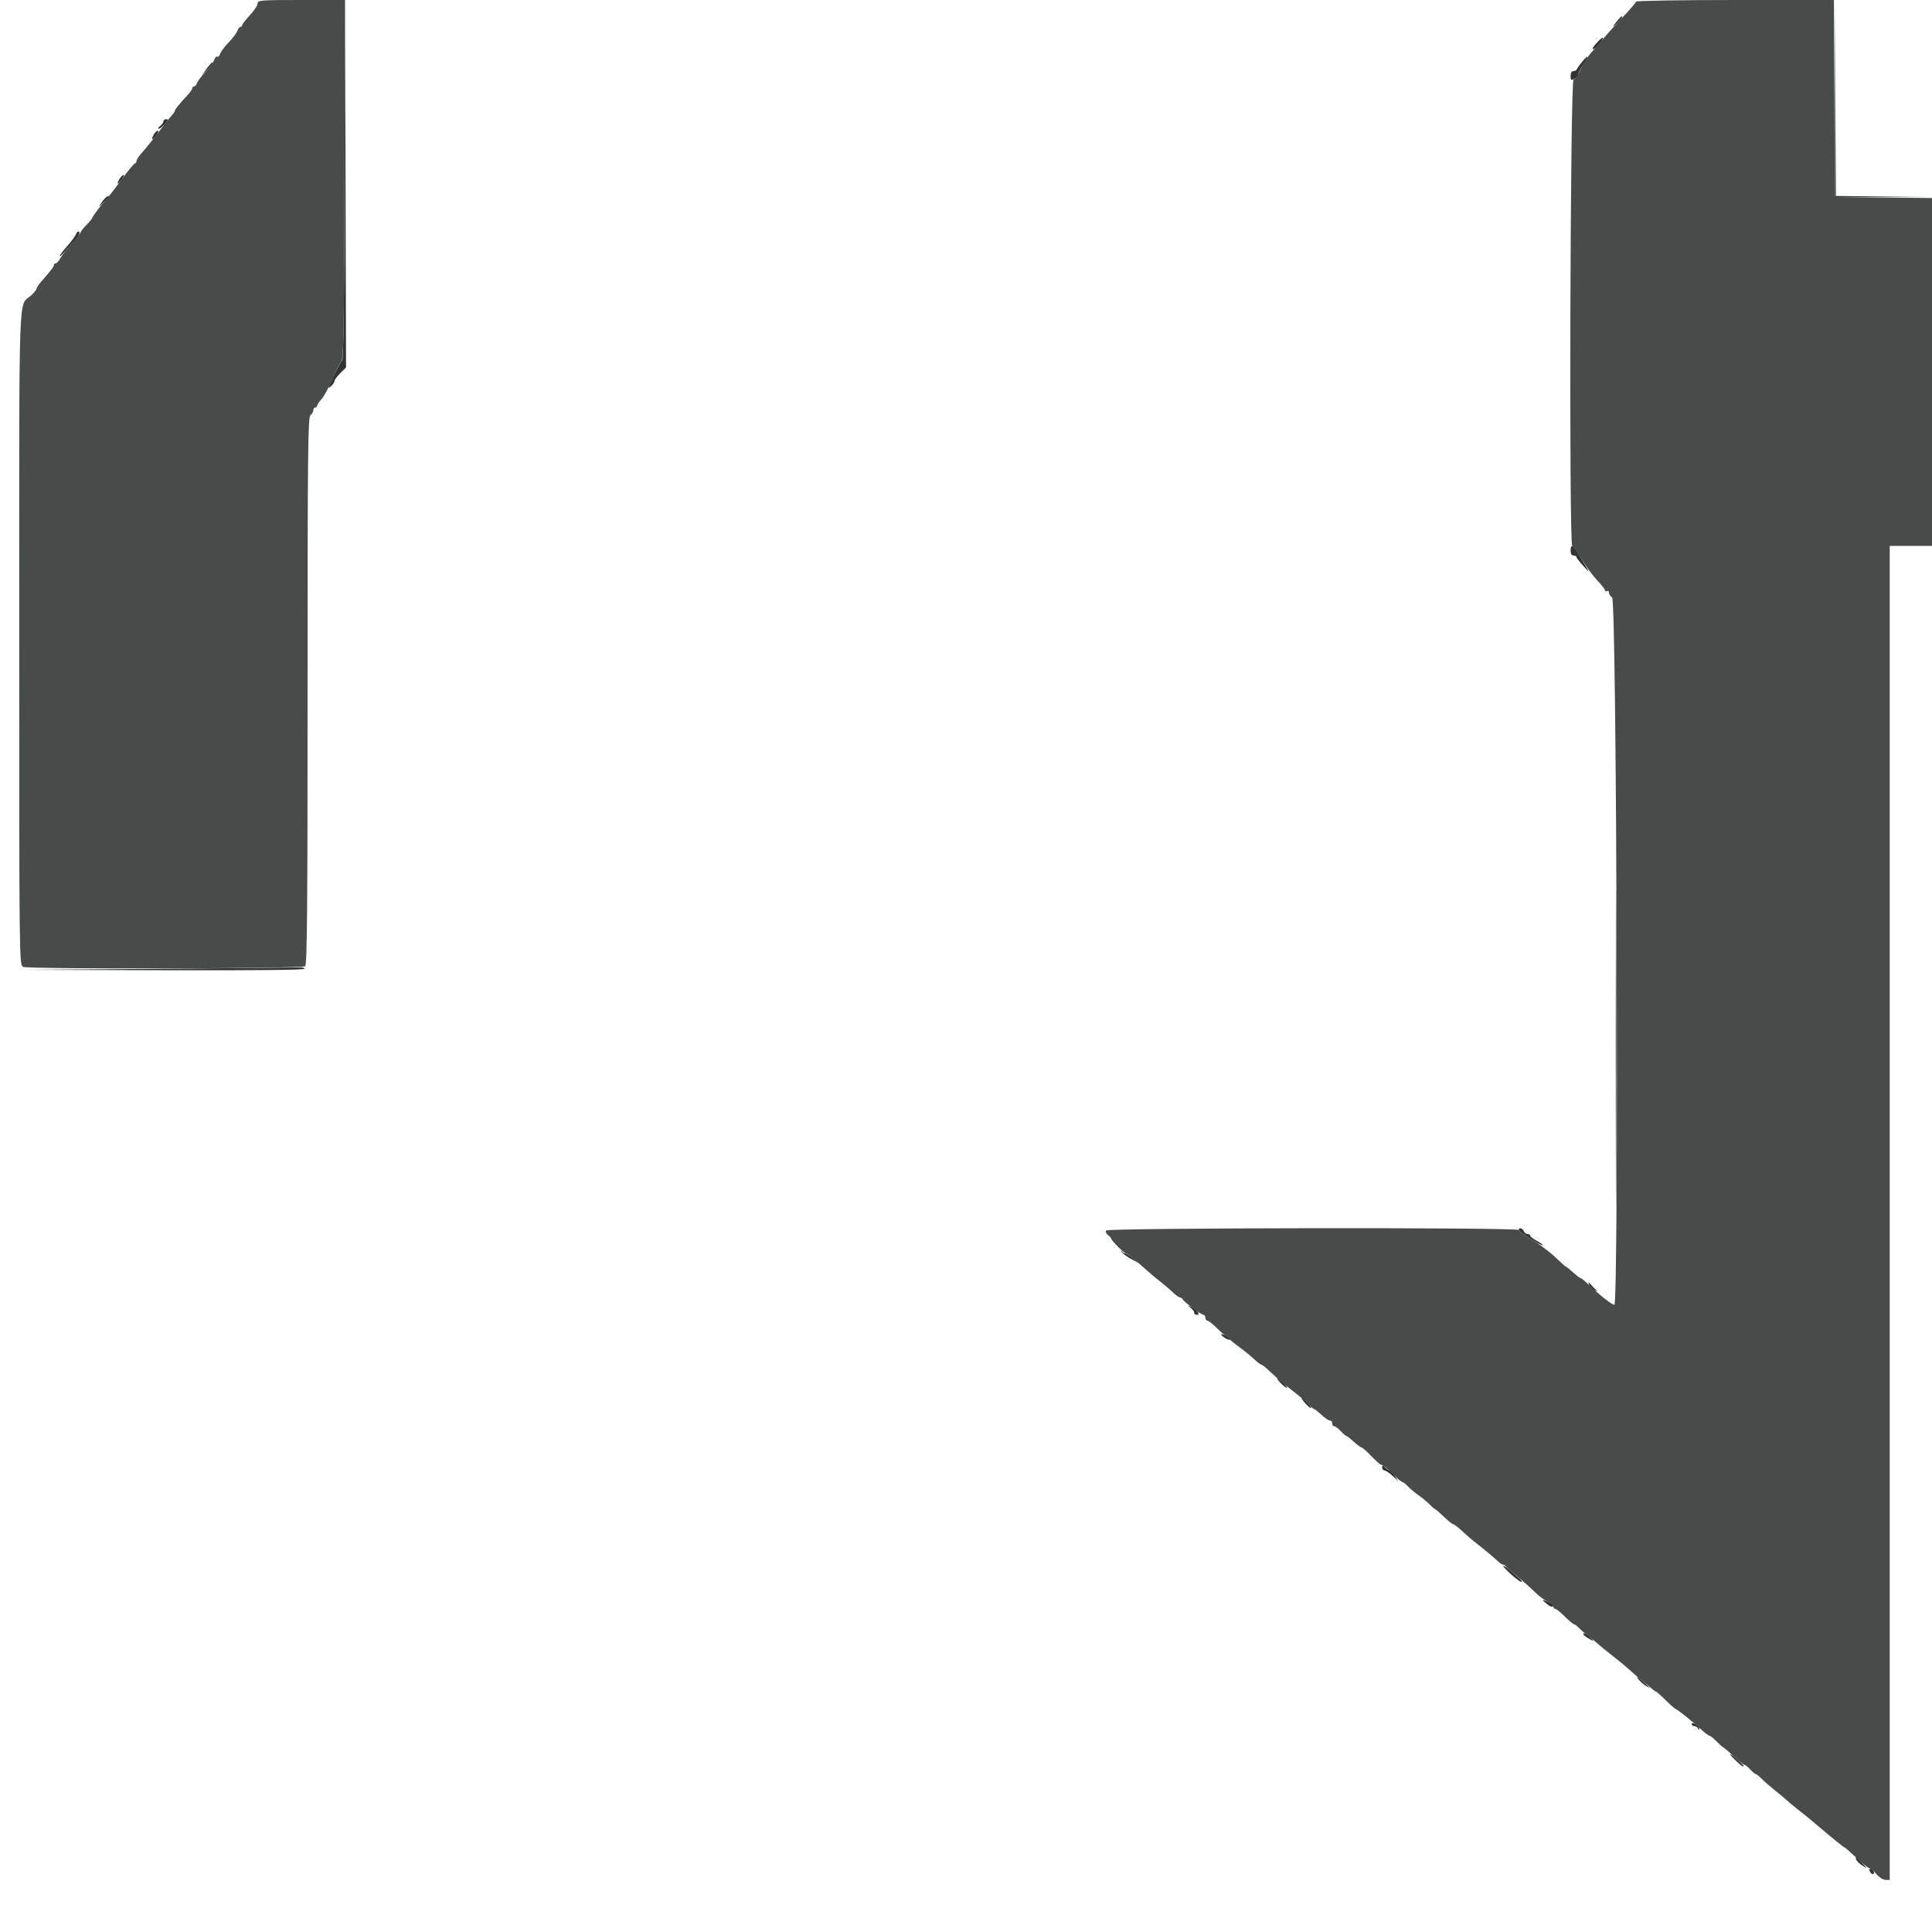
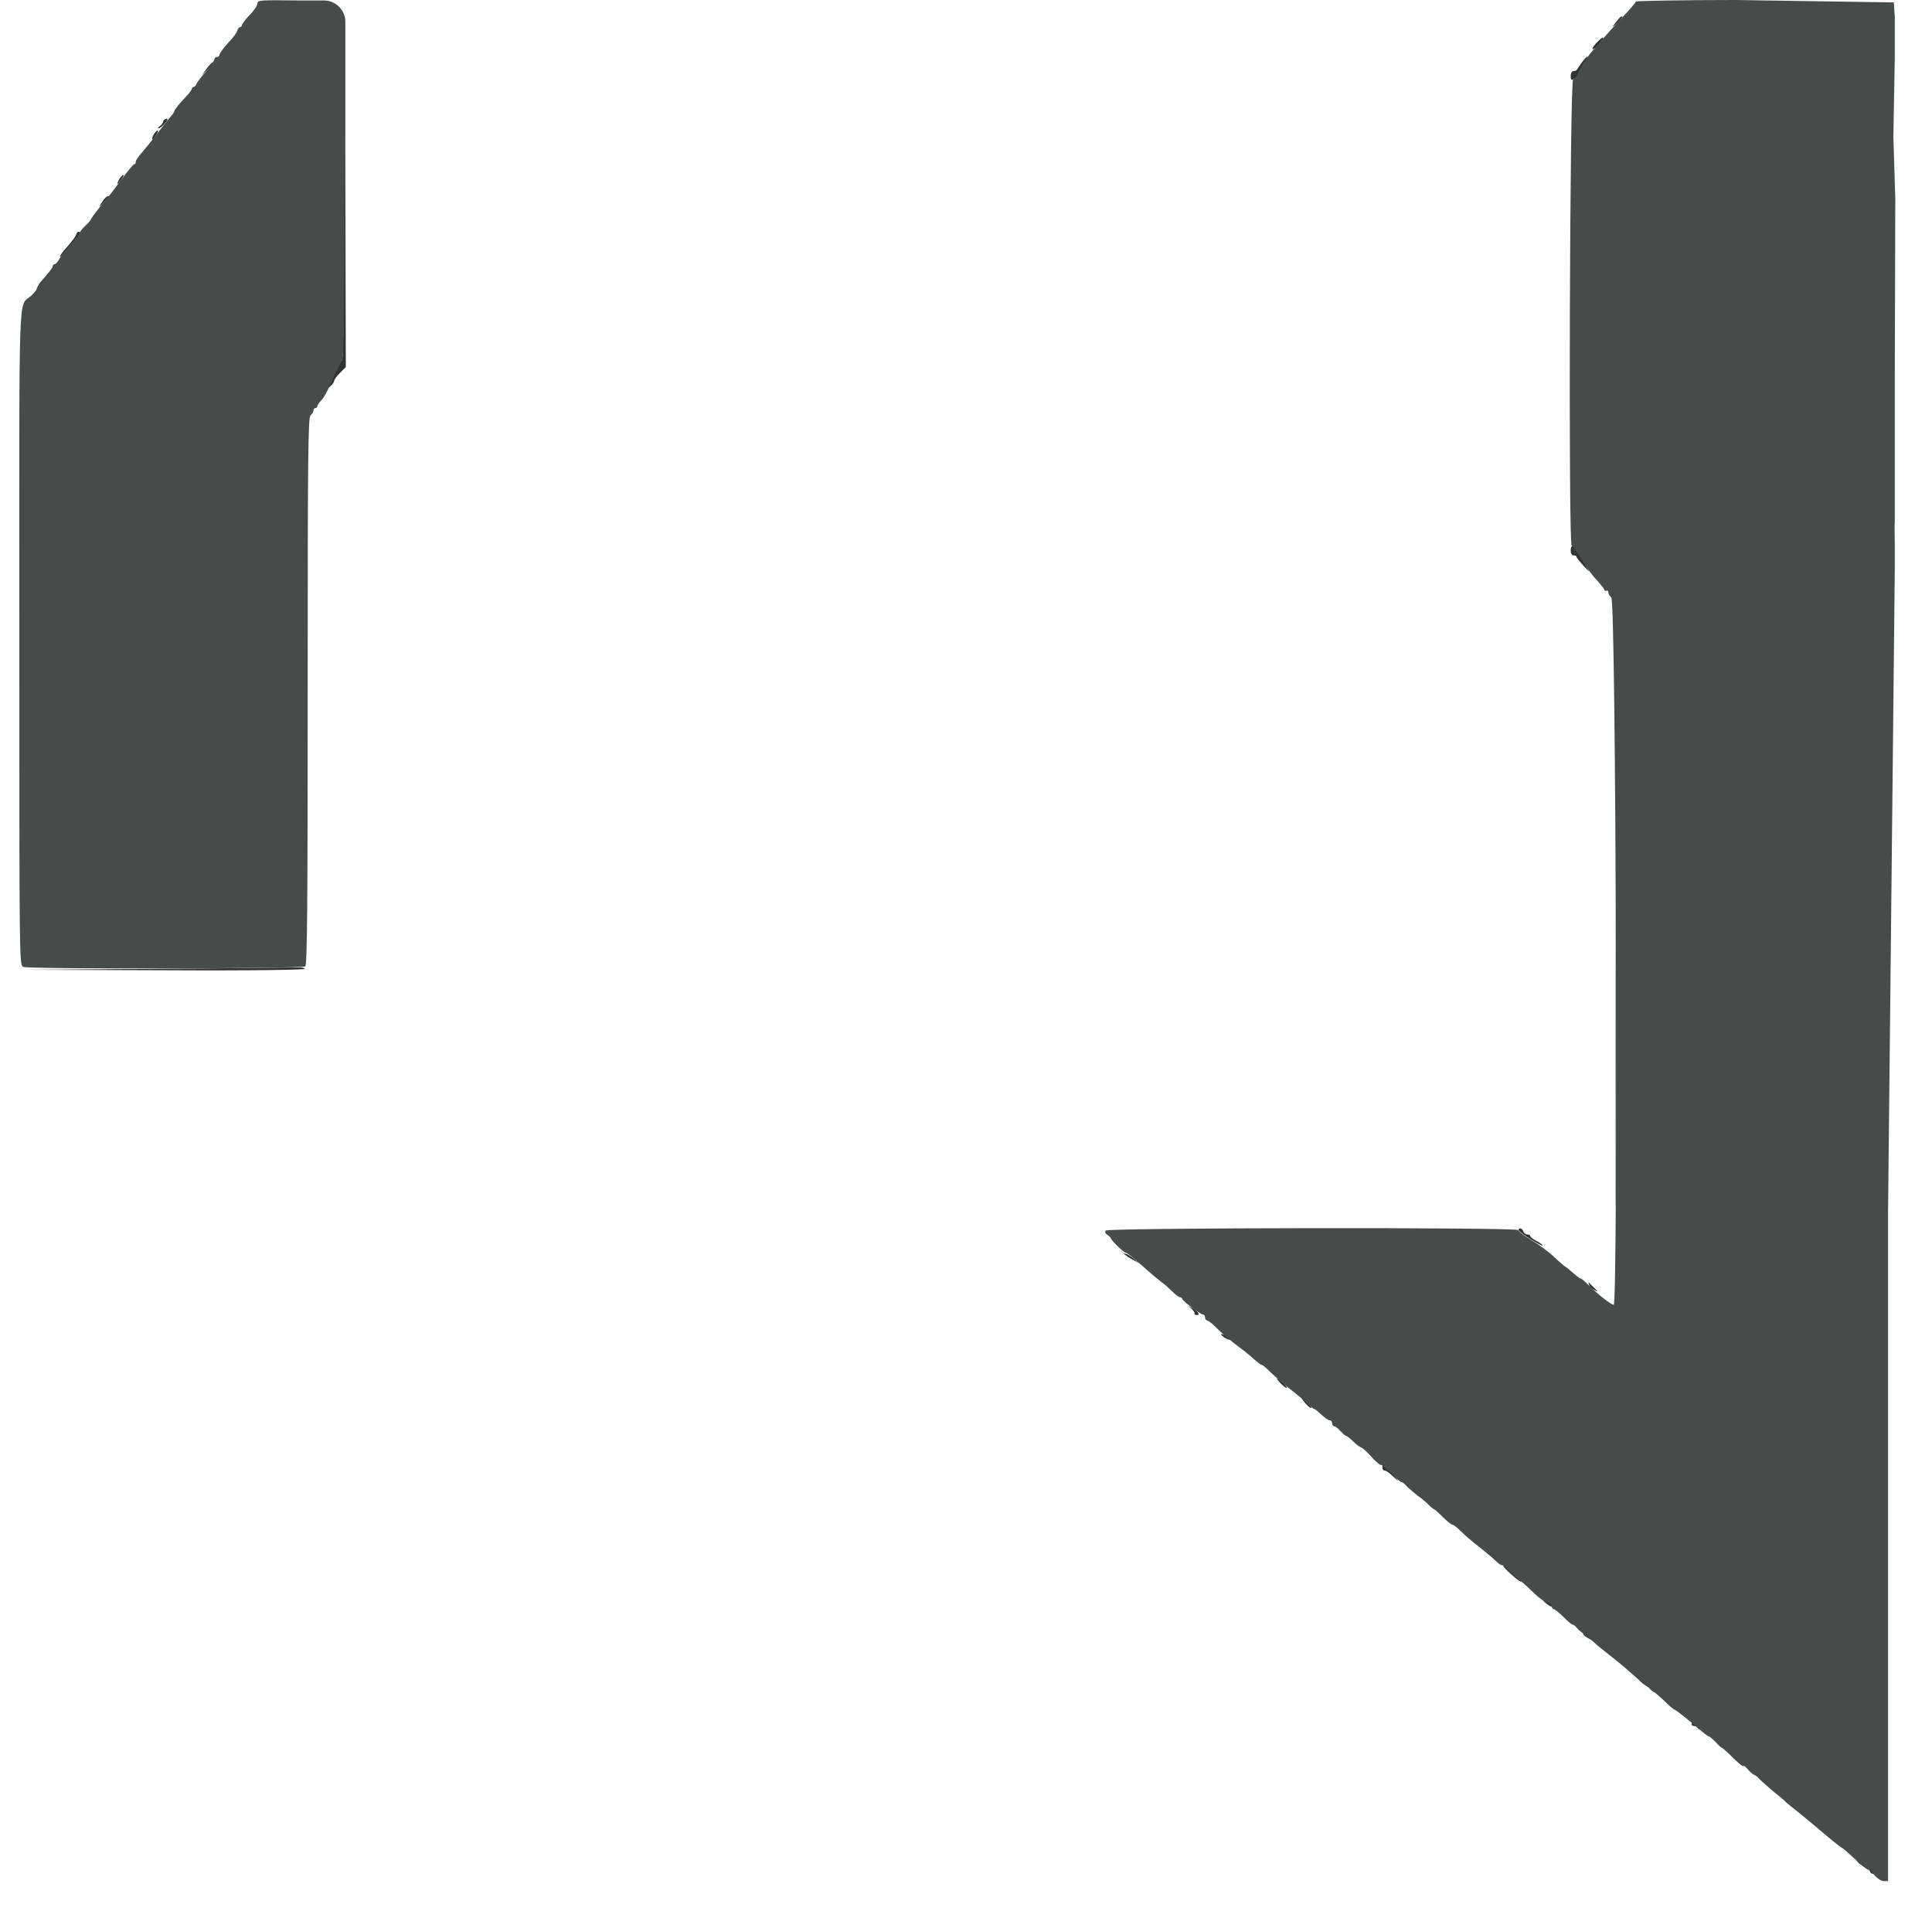
- <svg xmlns="http://www.w3.org/2000/svg" id="svg" version="1.1" width="400" height="397.708" viewBox="0 0 400 397.708">
+ <svg xmlns="http://www.w3.org/2000/svg" version="1.1" id="svg" x="0px" y="0px" viewBox="0 0 400 397.7" style="enable-background:new 0 0 400 397.7;" xml:space="preserve">
+   <style type="text/css">
+ 	.st0{fill:#333333;}
+ 	.st1{fill:#474B4A;}
+ </style>
  <g id="svgg">
-     <path id="path2" d="M379.895 20.498 L 379.900 40.796 389.950 40.806 L 400.000 40.817 390.054 40.700 L 380.107 40.583 379.998 20.391 L 379.890 0.199 379.895 20.498 M71.341 37.489 C 71.276 62.112,71.108 74.465,70.836 74.633 C 70.488 74.848,68.060 79.789,68.060 80.282 C 68.060 80.377,68.328 80.186,68.657 79.858 C 68.985 79.529,69.254 79.083,69.254 78.865 C 69.254 78.647,69.792 77.931,70.450 77.273 L 71.646 76.077 71.542 38.337 L 71.439 0.597 71.341 37.489 M335.323 3.738 C 333.704 5.665,333.513 6.030,334.722 4.888 C 335.468 4.184,335.998 3.530,335.900 3.436 C 335.802 3.342,335.542 3.477,335.323 3.738 M330.930 8.511 C 329.776 9.710,329.400 10.384,330.029 10.128 C 330.590 9.899,332.107 7.981,331.880 7.787 C 331.804 7.722,331.376 8.048,330.930 8.511 M327.553 12.815 C 327.011 13.489,326.507 14.194,326.434 14.383 C 326.362 14.572,326.048 14.726,325.738 14.726 C 325.400 14.726,325.174 15.130,325.174 15.735 C 325.174 16.621,325.271 16.692,325.970 16.318 C 326.408 16.084,326.766 15.672,326.766 15.402 C 326.766 15.132,327.230 14.229,327.797 13.395 C 329.063 11.531,328.900 11.143,327.553 12.815 M42.792 14.218 L 41.692 15.721 42.978 14.404 C 43.685 13.679,44.180 13.003,44.078 12.901 C 43.976 12.798,43.397 13.391,42.792 14.218 M33.831 25.130 C 33.831 25.380,33.517 25.822,33.134 26.113 C 32.751 26.403,32.629 26.647,32.864 26.654 C 33.098 26.661,33.679 26.219,34.154 25.672 C 34.817 24.910,34.880 24.677,34.425 24.677 C 34.098 24.677,33.831 24.881,33.831 25.130 M31.823 27.895 C 31.191 29.075,31.512 29.151,32.357 28.021 C 32.750 27.495,32.891 27.065,32.669 27.065 C 32.448 27.065,32.067 27.438,31.823 27.895 M24.745 37.054 C 24.008 38.233,24.335 38.321,25.193 37.175 C 25.586 36.649,25.763 36.219,25.587 36.219 C 25.410 36.219,25.032 36.595,24.745 37.054 M21.060 41.891 C 20.409 42.841,20.376 42.973,20.933 42.388 C 21.350 41.950,21.950 41.368,22.265 41.095 C 22.603 40.802,22.655 40.597,22.392 40.597 C 22.146 40.597,21.546 41.179,21.060 41.891 M15.752 48.452 C 15.628 48.838,14.810 49.960,13.933 50.945 C 13.057 51.930,12.339 52.877,12.339 53.049 C 12.339 53.220,12.920 52.683,13.631 51.855 C 14.342 51.026,15.014 50.259,15.124 50.149 C 16.197 49.079,16.707 48.200,16.373 47.994 C 16.156 47.860,15.876 48.066,15.752 48.452 M325.174 114.030 C 325.174 114.649,325.400 115.025,325.771 115.025 C 326.100 115.025,326.372 115.159,326.376 115.323 C 326.380 115.488,327.035 116.338,327.832 117.214 C 328.993 118.490,329.133 118.569,328.541 117.612 C 328.134 116.955,327.374 115.657,326.852 114.726 C 325.778 112.815,325.174 112.564,325.174 114.030 M334.522 216.915 C 334.522 246.358,334.569 258.403,334.627 243.682 C 334.685 228.960,334.685 204.871,334.627 190.149 C 334.569 175.428,334.522 187.473,334.522 216.915 M33.234 200.599 L 4.975 200.809 34.147 200.892 C 53.011 200.946,63.233 200.838,63.078 200.587 C 62.946 200.374,62.536 200.242,62.166 200.294 C 61.795 200.347,48.776 200.484,33.234 200.599 M314.428 254.670 C 314.428 255.061,319.174 258.073,319.413 257.834 C 319.500 257.747,318.951 257.343,318.193 256.935 C 317.436 256.527,316.816 256.042,316.816 255.858 C 316.816 255.673,316.566 255.522,316.261 255.522 C 315.957 255.522,315.604 255.254,315.478 254.925 C 315.235 254.291,314.428 254.095,314.428 254.670 M232.184 259.140 C 232.231 259.389,233.068 260.044,234.045 260.595 L 235.821 261.597 234.627 260.564 C 233.970 259.996,233.224 259.525,232.968 259.517 C 232.713 259.509,232.413 259.319,232.302 259.095 C 232.185 258.859,232.135 258.879,232.184 259.140 M329.001 265.981 C 329.137 266.370,329.630 266.885,330.097 267.124 C 330.823 267.497,330.862 267.481,330.366 267.014 C 330.048 266.713,329.555 266.199,329.271 265.871 C 328.821 265.351,328.786 265.365,329.001 265.981 M246.567 270.852 C 247.005 271.208,247.318 271.665,247.264 271.869 C 247.209 272.072,247.455 272.239,247.810 272.239 C 248.629 272.239,247.870 271.213,246.600 270.603 C 245.777 270.208,245.777 270.210,246.567 270.852 M253.310 276.829 C 253.735 277.150,254.262 277.413,254.481 277.413 C 254.699 277.413,254.531 277.150,254.106 276.829 C 253.681 276.507,253.154 276.244,252.935 276.244 C 252.716 276.244,252.885 276.507,253.310 276.829 M265.132 286.361 C 265.648 286.905,266.230 287.353,266.426 287.356 C 266.622 287.360,266.300 286.915,265.709 286.368 C 264.322 285.083,263.915 285.078,265.132 286.361 M269.453 289.490 C 269.453 289.611,269.900 290.193,270.448 290.784 C 270.995 291.374,271.440 291.697,271.436 291.501 C 271.429 291.121,269.453 289.117,269.453 289.490 M286.169 303.852 C 286.169 304.196,286.383 304.478,286.645 304.478 C 286.907 304.478,287.648 304.970,288.292 305.572 L 289.463 306.667 288.765 305.572 C 288.382 304.970,287.922 304.478,287.744 304.478 C 287.566 304.478,287.139 304.196,286.795 303.852 C 286.226 303.284,286.169 303.284,286.169 303.852 M311.244 324.237 C 311.244 324.666,314.522 327.563,314.992 327.549 C 315.229 327.542,314.975 327.168,314.428 326.719 C 313.881 326.269,312.940 325.468,312.338 324.938 C 311.736 324.408,311.244 324.092,311.244 324.237 M320.000 331.902 C 321.075 332.784,321.592 332.941,321.592 332.385 C 321.592 332.191,321.279 331.923,320.896 331.787 C 320.512 331.652,319.930 331.439,319.602 331.314 C 319.274 331.188,319.453 331.453,320.000 331.902 M327.807 338.235 C 327.707 338.397,328.148 338.829,328.788 339.196 C 330.207 340.011,330.253 339.909,328.969 338.793 C 328.430 338.324,327.907 338.073,327.807 338.235 M339.299 347.805 C 339.734 348.314,340.451 348.915,340.891 349.141 L 341.692 349.551 340.890 348.805 C 339.252 347.281,338.384 346.735,339.299 347.805 M350.249 357.001 C 350.249 357.228,350.502 357.413,350.813 357.413 C 351.123 357.413,351.467 357.637,351.577 357.910 C 351.729 358.285,351.786 358.289,351.809 357.924 C 351.827 357.659,351.483 357.249,351.045 357.015 C 350.505 356.726,350.249 356.722,350.249 357.001 M358.209 363.238 C 358.209 363.496,360.597 365.771,360.868 365.771 C 361.192 365.771,360.893 365.408,359.602 364.233 C 358.836 363.536,358.209 363.088,358.209 363.238 M384.325 385.051 C 384.445 385.366,385.022 385.928,385.606 386.300 C 386.662 386.972,386.662 386.970,385.498 385.726 C 384.188 384.328,384.007 384.223,384.325 385.051 M387.107 387.429 C 387.240 387.776,387.524 388.060,387.737 388.060 C 388.261 388.060,387.933 387.155,387.338 386.957 C 387.047 386.860,386.958 387.042,387.107 387.429 " stroke="none" fill="#333333" fill-rule="evenodd" />
-     <path id="path3" d="" stroke="none" fill="#174617" fill-rule="evenodd" />
-     <path id="path4" d="M53.333 0.714 C 53.333 1.107,52.617 2.197,51.741 3.136 C 50.866 4.075,50.149 5.007,50.149 5.208 C 50.149 5.408,49.982 5.572,49.778 5.572 C 49.574 5.572,49.294 5.927,49.156 6.361 C 49.019 6.795,48.212 7.873,47.363 8.756 C 46.515 9.639,45.707 10.720,45.568 11.157 C 45.429 11.594,45.163 11.857,44.975 11.741 C 44.788 11.625,44.507 11.932,44.352 12.422 C 44.196 12.912,43.378 14.034,42.533 14.915 C 41.689 15.796,40.896 16.831,40.771 17.214 C 40.646 17.597,40.376 17.910,40.172 17.910 C 39.968 17.910,39.801 18.083,39.801 18.295 C 39.801 18.506,39.308 19.199,38.706 19.834 C 37.260 21.359,36.219 22.646,36.219 22.907 C 36.219 23.100,36.013 23.377,34.813 24.790 C 34.588 25.056,33.519 26.438,32.437 27.861 C 31.356 29.284,29.975 30.985,29.367 31.642 C 28.760 32.299,28.262 33.060,28.261 33.333 C 28.260 33.607,28.116 33.831,27.943 33.831 C 27.769 33.831,26.474 35.398,25.064 37.313 C 23.655 39.229,22.306 40.975,22.066 41.194 C 21.424 41.781,19.104 44.854,19.104 45.118 C 19.104 45.243,18.567 45.895,17.910 46.567 C 17.254 47.239,16.715 47.917,16.713 48.073 C 16.711 48.230,15.900 49.254,14.910 50.348 C 13.921 51.443,12.843 52.831,12.515 53.433 C 12.188 54.035,11.745 54.527,11.532 54.527 C 11.319 54.527,11.144 54.691,11.144 54.892 C 11.144 55.236,10.526 56.043,8.458 58.399 C 7.965 58.961,7.562 59.581,7.562 59.779 C 7.562 59.976,7.073 60.591,6.475 61.146 C 3.747 63.674,3.986 56.873,3.983 132.026 C 3.980 199.291,3.986 199.776,4.773 200.198 C 5.720 200.704,62.396 200.586,63.184 200.076 C 63.578 199.821,63.682 187.988,63.682 143.110 C 63.682 93.245,63.753 86.406,64.279 85.970 C 64.607 85.698,64.876 85.228,64.876 84.926 C 64.876 84.625,65.055 84.378,65.274 84.378 C 65.493 84.378,65.672 84.208,65.672 84.001 C 65.672 83.793,66.075 83.187,66.567 82.654 C 67.060 82.121,68.063 80.276,68.797 78.554 C 69.531 76.832,70.379 75.143,70.681 74.801 C 71.140 74.284,71.249 67.980,71.337 37.090 L 71.443 -0.000 62.388 -0.000 C 53.945 -0.000,53.333 0.048,53.333 0.714 M338.706 0.343 C 338.706 0.532,337.408 2.055,335.821 3.727 C 334.234 5.398,332.488 7.335,331.940 8.029 C 331.393 8.724,330.498 9.758,329.950 10.328 C 328.845 11.480,327.805 13.095,326.958 14.977 C 326.650 15.661,326.122 16.328,325.786 16.457 C 325.092 16.723,324.826 113.035,325.520 113.035 C 325.710 113.035,326.560 114.226,327.410 115.682 C 328.260 117.139,329.716 119.137,330.647 120.124 C 331.577 121.110,332.338 122.079,332.338 122.276 C 332.338 122.473,332.517 122.523,332.736 122.388 C 332.955 122.253,333.134 122.412,333.134 122.743 C 333.134 123.073,333.421 123.504,333.771 123.700 C 334.729 124.236,335.186 270.408,334.229 270.190 C 333.568 270.039,331.064 268.062,328.884 265.970 C 328.142 265.259,327.445 264.677,327.333 264.677 C 327.117 264.677,326.390 264.114,325.146 262.985 C 324.723 262.602,324.305 262.289,324.216 262.289 C 324.128 262.289,323.155 261.421,322.054 260.360 C 320.954 259.300,318.788 257.667,317.241 256.733 C 315.694 255.798,314.428 254.874,314.428 254.681 C 314.428 254.118,229.366 254.223,229.017 254.787 C 228.862 255.039,229.030 255.462,229.392 255.726 C 229.754 255.991,230.050 256.318,230.050 256.455 C 230.050 256.832,232.723 259.502,233.101 259.503 C 233.284 259.503,234.089 260.085,234.891 260.796 C 238.313 263.832,239.129 264.530,240.360 265.473 C 241.074 266.020,242.167 266.960,242.789 267.562 C 243.410 268.164,244.097 268.657,244.314 268.657 C 244.532 268.657,244.769 268.815,244.842 269.009 C 245.030 269.506,248.681 272.239,249.158 272.239 C 249.375 272.239,249.552 272.507,249.552 272.836 C 249.552 273.164,249.725 273.433,249.937 273.433 C 250.149 273.433,250.921 274.015,251.653 274.726 C 253.394 276.419,254.958 277.742,256.915 279.178 C 257.791 279.821,259.045 280.850,259.701 281.465 C 260.358 282.080,261.024 282.584,261.181 282.585 C 261.338 282.586,262.077 283.169,262.823 283.881 C 264.510 285.488,265.953 286.708,268.259 288.479 C 269.244 289.235,270.444 290.278,270.926 290.797 C 271.408 291.317,271.901 291.741,272.021 291.741 C 272.141 291.741,272.584 292.055,273.006 292.438 C 274.449 293.747,274.991 294.129,275.406 294.129 C 275.634 294.129,275.821 294.398,275.821 294.726 C 275.821 295.055,276.009 295.323,276.238 295.323 C 276.467 295.323,277.070 295.771,277.577 296.318 C 278.084 296.866,278.602 297.313,278.728 297.313 C 278.853 297.313,279.544 297.851,280.263 298.507 C 280.982 299.164,281.713 299.701,281.886 299.701 C 282.060 299.701,282.975 300.507,283.919 301.493 C 284.862 302.478,285.763 303.284,285.919 303.284 C 286.288 303.284,287.140 303.973,288.746 305.572 C 289.460 306.284,290.182 306.866,290.350 306.866 C 290.518 306.866,291.034 307.271,291.497 307.767 C 291.960 308.263,292.965 309.104,293.731 309.636 C 294.498 310.168,295.519 311.016,296.001 311.521 C 296.483 312.025,296.961 312.438,297.063 312.438 C 297.165 312.438,297.994 313.154,298.905 314.030 C 299.817 314.905,300.714 315.622,300.900 315.622 C 301.085 315.622,301.900 316.247,302.711 317.012 C 303.521 317.776,304.708 318.806,305.347 319.300 C 307.175 320.713,309.348 322.522,310.130 323.284 C 310.524 323.667,311.010 323.980,311.211 323.980 C 311.411 323.980,311.635 324.117,311.708 324.285 C 311.781 324.453,312.736 325.302,313.831 326.172 C 314.925 327.042,316.464 328.383,317.250 329.151 C 318.851 330.715,319.867 331.454,320.896 331.799 C 321.279 331.928,321.592 332.281,321.592 332.584 C 321.592 332.887,321.771 333.134,321.990 333.134 C 322.209 333.134,323.104 333.851,323.980 334.726 C 324.856 335.602,325.711 336.318,325.882 336.318 C 326.052 336.318,326.478 336.632,326.829 337.015 C 327.179 337.398,328.064 338.159,328.794 338.706 C 329.525 339.254,330.398 339.970,330.736 340.299 C 331.073 340.627,332.500 341.791,333.906 342.886 C 335.312 343.980,336.932 345.323,337.505 345.871 C 338.078 346.418,339.234 347.403,340.075 348.060 C 340.915 348.716,341.834 349.478,342.116 349.751 C 342.399 350.025,342.727 350.249,342.847 350.249 C 342.966 350.249,343.845 351.030,344.800 351.985 C 345.755 352.940,346.723 353.790,346.952 353.875 C 347.443 354.057,350.198 356.274,352.213 358.108 C 352.993 358.818,353.772 359.400,353.944 359.401 C 354.115 359.402,354.781 359.940,355.423 360.597 C 356.065 361.254,356.667 361.791,356.760 361.791 C 356.853 361.791,357.856 362.642,358.989 363.682 C 360.121 364.721,361.130 365.523,361.230 365.463 C 361.331 365.403,361.832 365.806,362.344 366.359 C 362.856 366.911,363.398 367.363,363.547 367.363 C 363.697 367.363,364.214 367.774,364.696 368.276 C 365.178 368.778,366.460 369.897,367.546 370.763 C 368.631 371.630,369.802 372.607,370.146 372.935 C 370.491 373.264,371.458 374.070,372.297 374.726 C 373.843 375.938,374.517 376.488,376.185 377.902 C 379.726 380.902,381.683 382.488,381.846 382.488 C 381.950 382.488,383.077 383.470,384.351 384.671 C 385.624 385.872,386.854 386.857,387.083 386.860 C 387.313 386.863,387.939 387.395,388.476 388.043 C 389.013 388.690,389.856 389.228,390.348 389.237 L 391.244 389.254 391.244 251.144 L 391.244 113.035 395.622 113.035 L 400.000 113.035 400.000 77.022 L 400.000 41.009 389.950 40.902 L 379.900 40.796 379.797 20.398 L 379.694 0.000 359.200 0.000 C 347.929 0.000,338.706 0.154,338.706 0.343 " stroke="none" fill="#474b4a" fill-rule="evenodd" />
+     <path id="path3" class="st0" d="M379.9,20.5l0,20.3l10.1,0l2.4,0.2l-2.3-0.3l-9.9-0.1L380,20.4l-0.1-20.2L379.9,20.5 M71.3,37.5   c-0.1,24.6-0.2,37-0.5,37.1c-0.3,0.2-2.8,5.2-2.8,5.6c0,0.1,0.3-0.1,0.6-0.4c0.3-0.3,0.6-0.8,0.6-1c0-0.2,0.5-0.9,1.2-1.6l1.2-1.2   l-0.1-37.7L71.4,0.6L71.3,37.5 M335.3,3.7c-1.6,1.9-1.8,2.3-0.6,1.2c0.7-0.7,1.3-1.4,1.2-1.5C335.8,3.3,335.5,3.5,335.3,3.7    M330.9,8.5c-1.2,1.2-1.5,1.9-0.9,1.6c0.6-0.2,2.1-2.1,1.9-2.3C331.8,7.7,331.4,8,330.9,8.5 M327.6,12.8c-0.5,0.7-1,1.4-1.1,1.6   c-0.1,0.2-0.4,0.3-0.7,0.3c-0.3,0-0.6,0.4-0.6,1c0,0.9,0.1,1,0.8,0.6c0.4-0.2,0.8-0.6,0.8-0.9c0-0.3,0.5-1.2,1-2   C329.1,11.5,328.9,11.1,327.6,12.8 M42.8,14.2l-1.1,1.5l1.3-1.3c0.7-0.7,1.2-1.4,1.1-1.5C44,12.8,43.4,13.4,42.8,14.2 M33.8,25.1   c0,0.3-0.3,0.7-0.7,1c-0.4,0.3-0.5,0.5-0.3,0.5c0.2,0,0.8-0.4,1.3-1c0.7-0.8,0.7-1,0.3-1C34.1,24.7,33.8,24.9,33.8,25.1 M31.8,27.9   c-0.6,1.2-0.3,1.3,0.5,0.1c0.4-0.5,0.5-1,0.3-1C32.4,27.1,32.1,27.4,31.8,27.9 M24.7,37.1c-0.7,1.2-0.4,1.3,0.4,0.1   c0.4-0.5,0.6-1,0.4-1C25.4,36.2,25,36.6,24.7,37.1 M21.1,41.9c-0.7,1-0.7,1.1-0.1,0.5c0.4-0.4,1-1,1.3-1.3c0.3-0.3,0.4-0.5,0.1-0.5   C22.1,40.6,21.5,41.2,21.1,41.9 M15.8,48.5c-0.1,0.4-0.9,1.5-1.8,2.5c-0.9,1-1.6,1.9-1.6,2.1c0,0.2,0.6-0.4,1.3-1.2   c0.7-0.8,1.4-1.6,1.5-1.7c1.1-1.1,1.6-1.9,1.2-2.2C16.2,47.9,15.9,48.1,15.8,48.5 M325.2,114c0,0.6,0.2,1,0.6,1   c0.3,0,0.6,0.1,0.6,0.3c0,0.2,0.7,1,1.5,1.9c1.2,1.3,1.3,1.4,0.7,0.4c-0.4-0.7-1.2-2-1.7-2.9C325.8,112.8,325.2,112.6,325.2,114    M334.5,216.9c0,29.4,0,41.5,0.1,26.8c0.1-14.7,0.1-38.8,0-53.5C334.6,175.4,334.5,187.5,334.5,216.9 M33.2,200.6L5,200.8l29.2,0.1   c18.9,0.1,29.1-0.1,28.9-0.3c-0.1-0.2-0.5-0.3-0.9-0.3C61.8,200.3,48.8,200.5,33.2,200.6 M314.4,254.7c0,0.4,4.7,3.4,5,3.2   c0.1-0.1-0.5-0.5-1.2-0.9c-0.8-0.4-1.4-0.9-1.4-1.1c0-0.2-0.3-0.3-0.6-0.3c-0.3,0-0.7-0.3-0.8-0.6   C315.2,254.3,314.4,254.1,314.4,254.7 M232.2,259.1c0,0.2,0.9,0.9,1.9,1.5l1.8,1l-1.2-1c-0.7-0.6-1.4-1-1.7-1   c-0.3,0-0.6-0.2-0.7-0.4C232.2,258.9,232.1,258.9,232.2,259.1 M329,266c0.1,0.4,0.6,0.9,1.1,1.1c0.7,0.4,0.8,0.4,0.3-0.1   c-0.3-0.3-0.8-0.8-1.1-1.1C328.8,265.4,328.8,265.4,329,266 M246.6,270.9c0.4,0.4,0.8,0.8,0.7,1c-0.1,0.2,0.2,0.4,0.5,0.4   c0.8,0,0.1-1-1.2-1.6C245.8,270.2,245.8,270.2,246.6,270.9 M253.3,276.8c0.4,0.3,1,0.6,1.2,0.6c0.2,0,0.1-0.3-0.4-0.6   c-0.4-0.3-1-0.6-1.2-0.6C252.7,276.2,252.9,276.5,253.3,276.8 M265.1,286.4c0.5,0.5,1.1,1,1.3,1c0.2,0-0.1-0.4-0.7-1   C264.3,285.1,263.9,285.1,265.1,286.4 M269.5,289.5c0,0.1,0.4,0.7,1,1.3c0.5,0.6,1,0.9,1,0.7C271.4,291.1,269.5,289.1,269.5,289.5    M286.2,303.9c0,0.3,0.2,0.6,0.5,0.6c0.3,0,1,0.5,1.6,1.1l1.2,1.1l-0.7-1.1c-0.4-0.6-0.8-1.1-1-1.1c-0.2,0-0.6-0.3-0.9-0.6   C286.2,303.3,286.2,303.3,286.2,303.9 M311.2,324.2c0,0.4,3.3,3.3,3.7,3.3c0.2,0,0-0.4-0.6-0.8c-0.5-0.4-1.5-1.3-2.1-1.8   C311.7,324.4,311.2,324.1,311.2,324.2 M320,331.9c1.1,0.9,1.6,1,1.6,0.5c0-0.2-0.3-0.5-0.7-0.6c-0.4-0.1-1-0.3-1.3-0.5   C319.3,331.2,319.5,331.5,320,331.9 M327.8,338.2c-0.1,0.2,0.3,0.6,1,1c1.4,0.8,1.5,0.7,0.2-0.4   C328.4,338.3,327.9,338.1,327.8,338.2 M339.3,347.8c0.4,0.5,1.2,1.1,1.6,1.3l0.8,0.4l-0.8-0.7C339.3,347.3,338.4,346.7,339.3,347.8    M350.2,357c0,0.2,0.3,0.4,0.6,0.4c0.3,0,0.7,0.2,0.8,0.5c0.2,0.4,0.2,0.4,0.2,0c0-0.3-0.3-0.7-0.8-0.9   C350.5,356.7,350.2,356.7,350.2,357 M358.2,363.2c0,0.3,2.4,2.5,2.7,2.5c0.3,0,0-0.4-1.3-1.5C358.8,363.5,358.2,363.1,358.2,363.2    M384.3,385.1c0.1,0.3,0.7,0.9,1.3,1.2c1.1,0.7,1.1,0.7-0.1-0.6C384.2,384.3,384,384.2,384.3,385.1 M387.1,387.4   c0.1,0.3,0.4,0.6,0.6,0.6c0.5,0,0.2-0.9-0.4-1.1C387,386.9,387,387,387.1,387.4 M0,0" />
+     <path id="path4" class="st1" d="M53.3,0.7c0,0.4-0.7,1.5-1.6,2.4c-0.9,0.9-1.6,1.9-1.6,2.1c0,0.2-0.2,0.4-0.4,0.4s-0.5,0.4-0.6,0.8   c-0.1,0.4-0.9,1.5-1.8,2.4c-0.8,0.9-1.7,2-1.8,2.4c-0.1,0.4-0.4,0.7-0.6,0.6c-0.2-0.1-0.5,0.2-0.6,0.7c-0.2,0.5-1,1.6-1.8,2.5   c-0.8,0.9-1.6,1.9-1.8,2.3c-0.1,0.4-0.4,0.7-0.6,0.7c-0.2,0-0.4,0.2-0.4,0.4c0,0.2-0.5,0.9-1.1,1.5c-1.4,1.5-2.5,2.8-2.5,3.1   c0,0.2-0.2,0.5-1.4,1.9c-0.2,0.3-1.3,1.6-2.4,3.1c-1.1,1.4-2.5,3.1-3.1,3.8c-0.6,0.7-1.1,1.4-1.1,1.7c0,0.3-0.1,0.5-0.3,0.5   c-0.2,0-1.5,1.6-2.9,3.5c-1.4,1.9-2.8,3.7-3,3.9c-0.6,0.6-3,3.7-3,3.9c0,0.1-0.5,0.8-1.2,1.4c-0.7,0.7-1.2,1.3-1.2,1.5   c0,0.2-0.8,1.2-1.8,2.3c-1,1.1-2.1,2.5-2.4,3.1c-0.3,0.6-0.8,1.1-1,1.1c-0.2,0-0.4,0.2-0.4,0.4c0,0.3-0.6,1.2-2.7,3.5   C8,59,7.6,59.6,7.6,59.8c0,0.2-0.5,0.8-1.1,1.4C3.7,63.7,4,56.9,4,132c0,67.3,0,67.8,0.8,68.2c0.9,0.5,57.6,0.4,58.4-0.1   c0.4-0.3,0.5-12.1,0.5-57c0-49.9,0.1-56.7,0.6-57.1c0.3-0.3,0.6-0.7,0.6-1c0-0.3,0.2-0.5,0.4-0.5c0.2,0,0.4-0.2,0.4-0.4   c0-0.2,0.4-0.8,0.9-1.3c0.5-0.5,1.5-2.4,2.2-4.1c0.7-1.7,1.6-3.4,1.9-3.8c0.5-0.5,0.6-6.8,0.7-37.7l0.1-32.7c0-2.4-2-4.4-4.4-4.4   h-4.7C53.9,0,53.3,0,53.3,0.7 M338.7,0.3c0,0.2-1.3,1.7-2.9,3.4c-1.6,1.7-3.3,3.6-3.9,4.3c-0.5,0.7-1.4,1.7-2,2.3   c-1.1,1.2-2.1,2.8-3,4.6c-0.3,0.7-0.8,1.4-1.2,1.5c-0.7,0.3-1,96.6-0.3,96.6c0.2,0,1,1.2,1.9,2.6c0.9,1.5,2.3,3.5,3.2,4.4   c0.9,1,1.7,2,1.7,2.2s0.2,0.2,0.4,0.1s0.4,0,0.4,0.4c0,0.3,0.3,0.8,0.6,1c1,0.5,1.4,146.7,0.5,146.5c-0.7-0.2-3.2-2.1-5.3-4.2   c-0.7-0.7-1.4-1.3-1.6-1.3c-0.2,0-0.9-0.6-2.2-1.7c-0.4-0.4-0.8-0.7-0.9-0.7c-0.1,0-1.1-0.9-2.2-1.9c-1.1-1.1-3.3-2.7-4.8-3.6   c-1.5-0.9-2.8-1.9-2.8-2.1c0-0.6-85.1-0.5-85.4,0.1c-0.2,0.3,0,0.7,0.4,0.9c0.4,0.3,0.7,0.6,0.7,0.7c0,0.4,2.7,3,3.1,3   c0.2,0,1,0.6,1.8,1.3c3.4,3,4.2,3.7,5.5,4.7c0.7,0.5,1.8,1.5,2.4,2.1c0.6,0.6,1.3,1.1,1.5,1.1c0.2,0,0.5,0.2,0.5,0.4   c0.2,0.5,3.8,3.2,4.3,3.2c0.2,0,0.4,0.3,0.4,0.6c0,0.3,0.2,0.6,0.4,0.6c0.2,0,1,0.6,1.7,1.3c1.7,1.7,3.3,3,5.3,4.5   c0.9,0.6,2.1,1.7,2.8,2.3c0.7,0.6,1.3,1.1,1.5,1.1c0.2,0,0.9,0.6,1.6,1.3c1.7,1.6,3.1,2.8,5.4,4.6c1,0.8,2.2,1.8,2.7,2.3   c0.5,0.5,1,0.9,1.1,0.9s0.6,0.3,1,0.7c1.4,1.3,2,1.7,2.4,1.7c0.2,0,0.4,0.3,0.4,0.6c0,0.3,0.2,0.6,0.4,0.6s0.8,0.4,1.3,1   c0.5,0.5,1,1,1.2,1c0.1,0,0.8,0.5,1.5,1.2c0.7,0.7,1.5,1.2,1.6,1.2c0.2,0,1.1,0.8,2,1.8c0.9,1,1.8,1.8,2,1.8c0.4,0,1.2,0.7,2.8,2.3   c0.7,0.7,1.4,1.3,1.6,1.3s0.7,0.4,1.1,0.9c0.5,0.5,1.5,1.3,2.2,1.9c0.8,0.5,1.8,1.4,2.3,1.9c0.5,0.5,1,0.9,1.1,0.9   c0.1,0,0.9,0.7,1.8,1.6c0.9,0.9,1.8,1.6,2,1.6c0.2,0,1,0.6,1.8,1.4c0.8,0.8,2,1.8,2.6,2.3c1.8,1.4,4,3.2,4.8,4   c0.4,0.4,0.9,0.7,1.1,0.7c0.2,0,0.4,0.1,0.5,0.3s1,1,2.1,1.9c1.1,0.9,2.6,2.2,3.4,3c1.6,1.6,2.6,2.3,3.6,2.6   c0.4,0.1,0.7,0.5,0.7,0.8c0,0.3,0.2,0.5,0.4,0.5c0.2,0,1.1,0.7,2,1.6c0.9,0.9,1.7,1.6,1.9,1.6c0.2,0,0.6,0.3,0.9,0.7   c0.3,0.4,1.2,1.1,2,1.7c0.7,0.5,1.6,1.3,1.9,1.6c0.3,0.3,1.8,1.5,3.2,2.6c1.4,1.1,3,2.4,3.6,3c0.6,0.5,1.7,1.5,2.6,2.2   c0.8,0.7,1.8,1.4,2,1.7c0.3,0.3,0.6,0.5,0.7,0.5c0.1,0,1,0.8,2,1.7c1,1,1.9,1.8,2.2,1.9c0.5,0.2,3.2,2.4,5.3,4.2   c0.8,0.7,1.6,1.3,1.7,1.3c0.2,0,0.8,0.5,1.5,1.2c0.6,0.7,1.2,1.2,1.3,1.2c0.1,0,1.1,0.9,2.2,1.9c1.1,1,2.1,1.8,2.2,1.8   c0.1-0.1,0.6,0.3,1.1,0.9c0.5,0.6,1.1,1,1.2,1c0.1,0,0.7,0.4,1.1,0.9c0.5,0.5,1.8,1.6,2.8,2.5c1.1,0.9,2.3,1.8,2.6,2.2   c0.3,0.3,1.3,1.1,2.2,1.8c1.5,1.2,2.2,1.8,3.9,3.2c3.5,3,5.5,4.6,5.7,4.6c0.1,0,1.2,1,2.5,2.2c1.3,1.2,2.5,2.2,2.7,2.2   c0.2,0,0.9,0.5,1.4,1.2c0.5,0.6,1.4,1.2,1.9,1.2l0.9,0V251.1l1.4-133.6c0-2.4,0-1,0-4.4h-1.1h1.1c-0.1-6.9,0-3.4,0-5.2V77.5   L392.4,41l0,0L392,28.3l0.3-16.5V4.5c0-2.4,0,0-0.2-4L359.2,0C347.9,0,338.7,0.2,338.7,0.3" />
  </g>
</svg>
